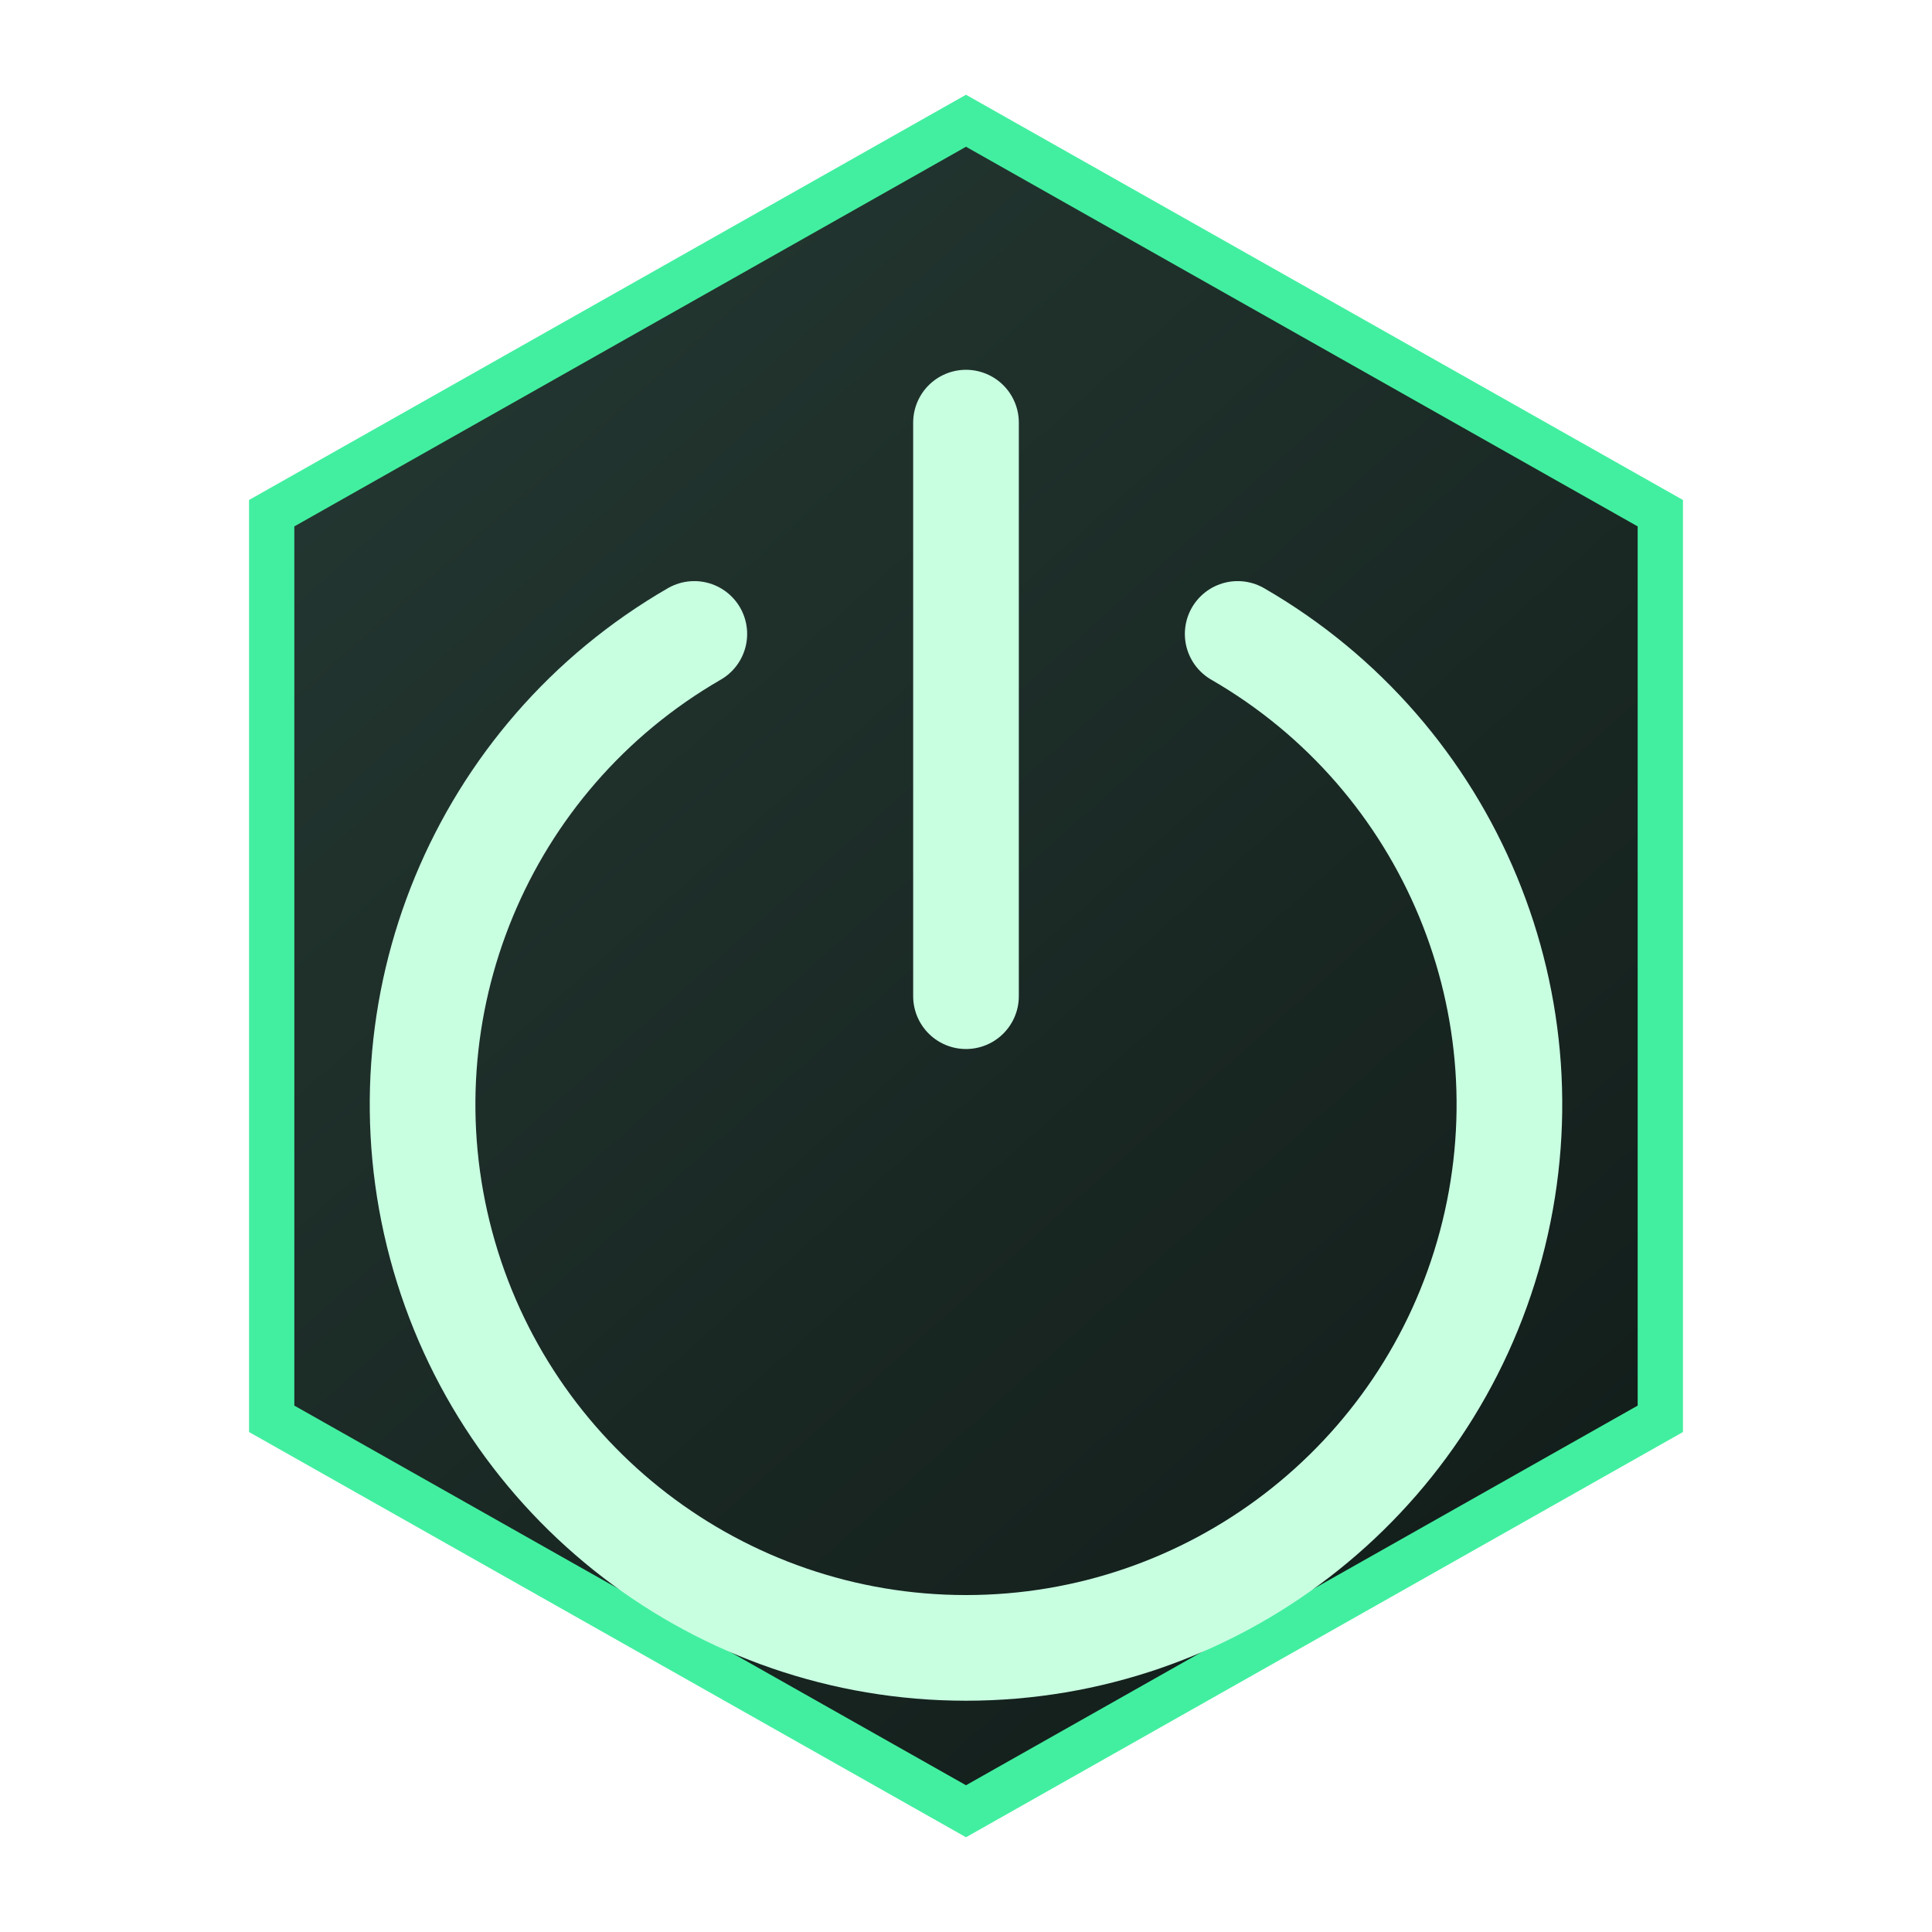
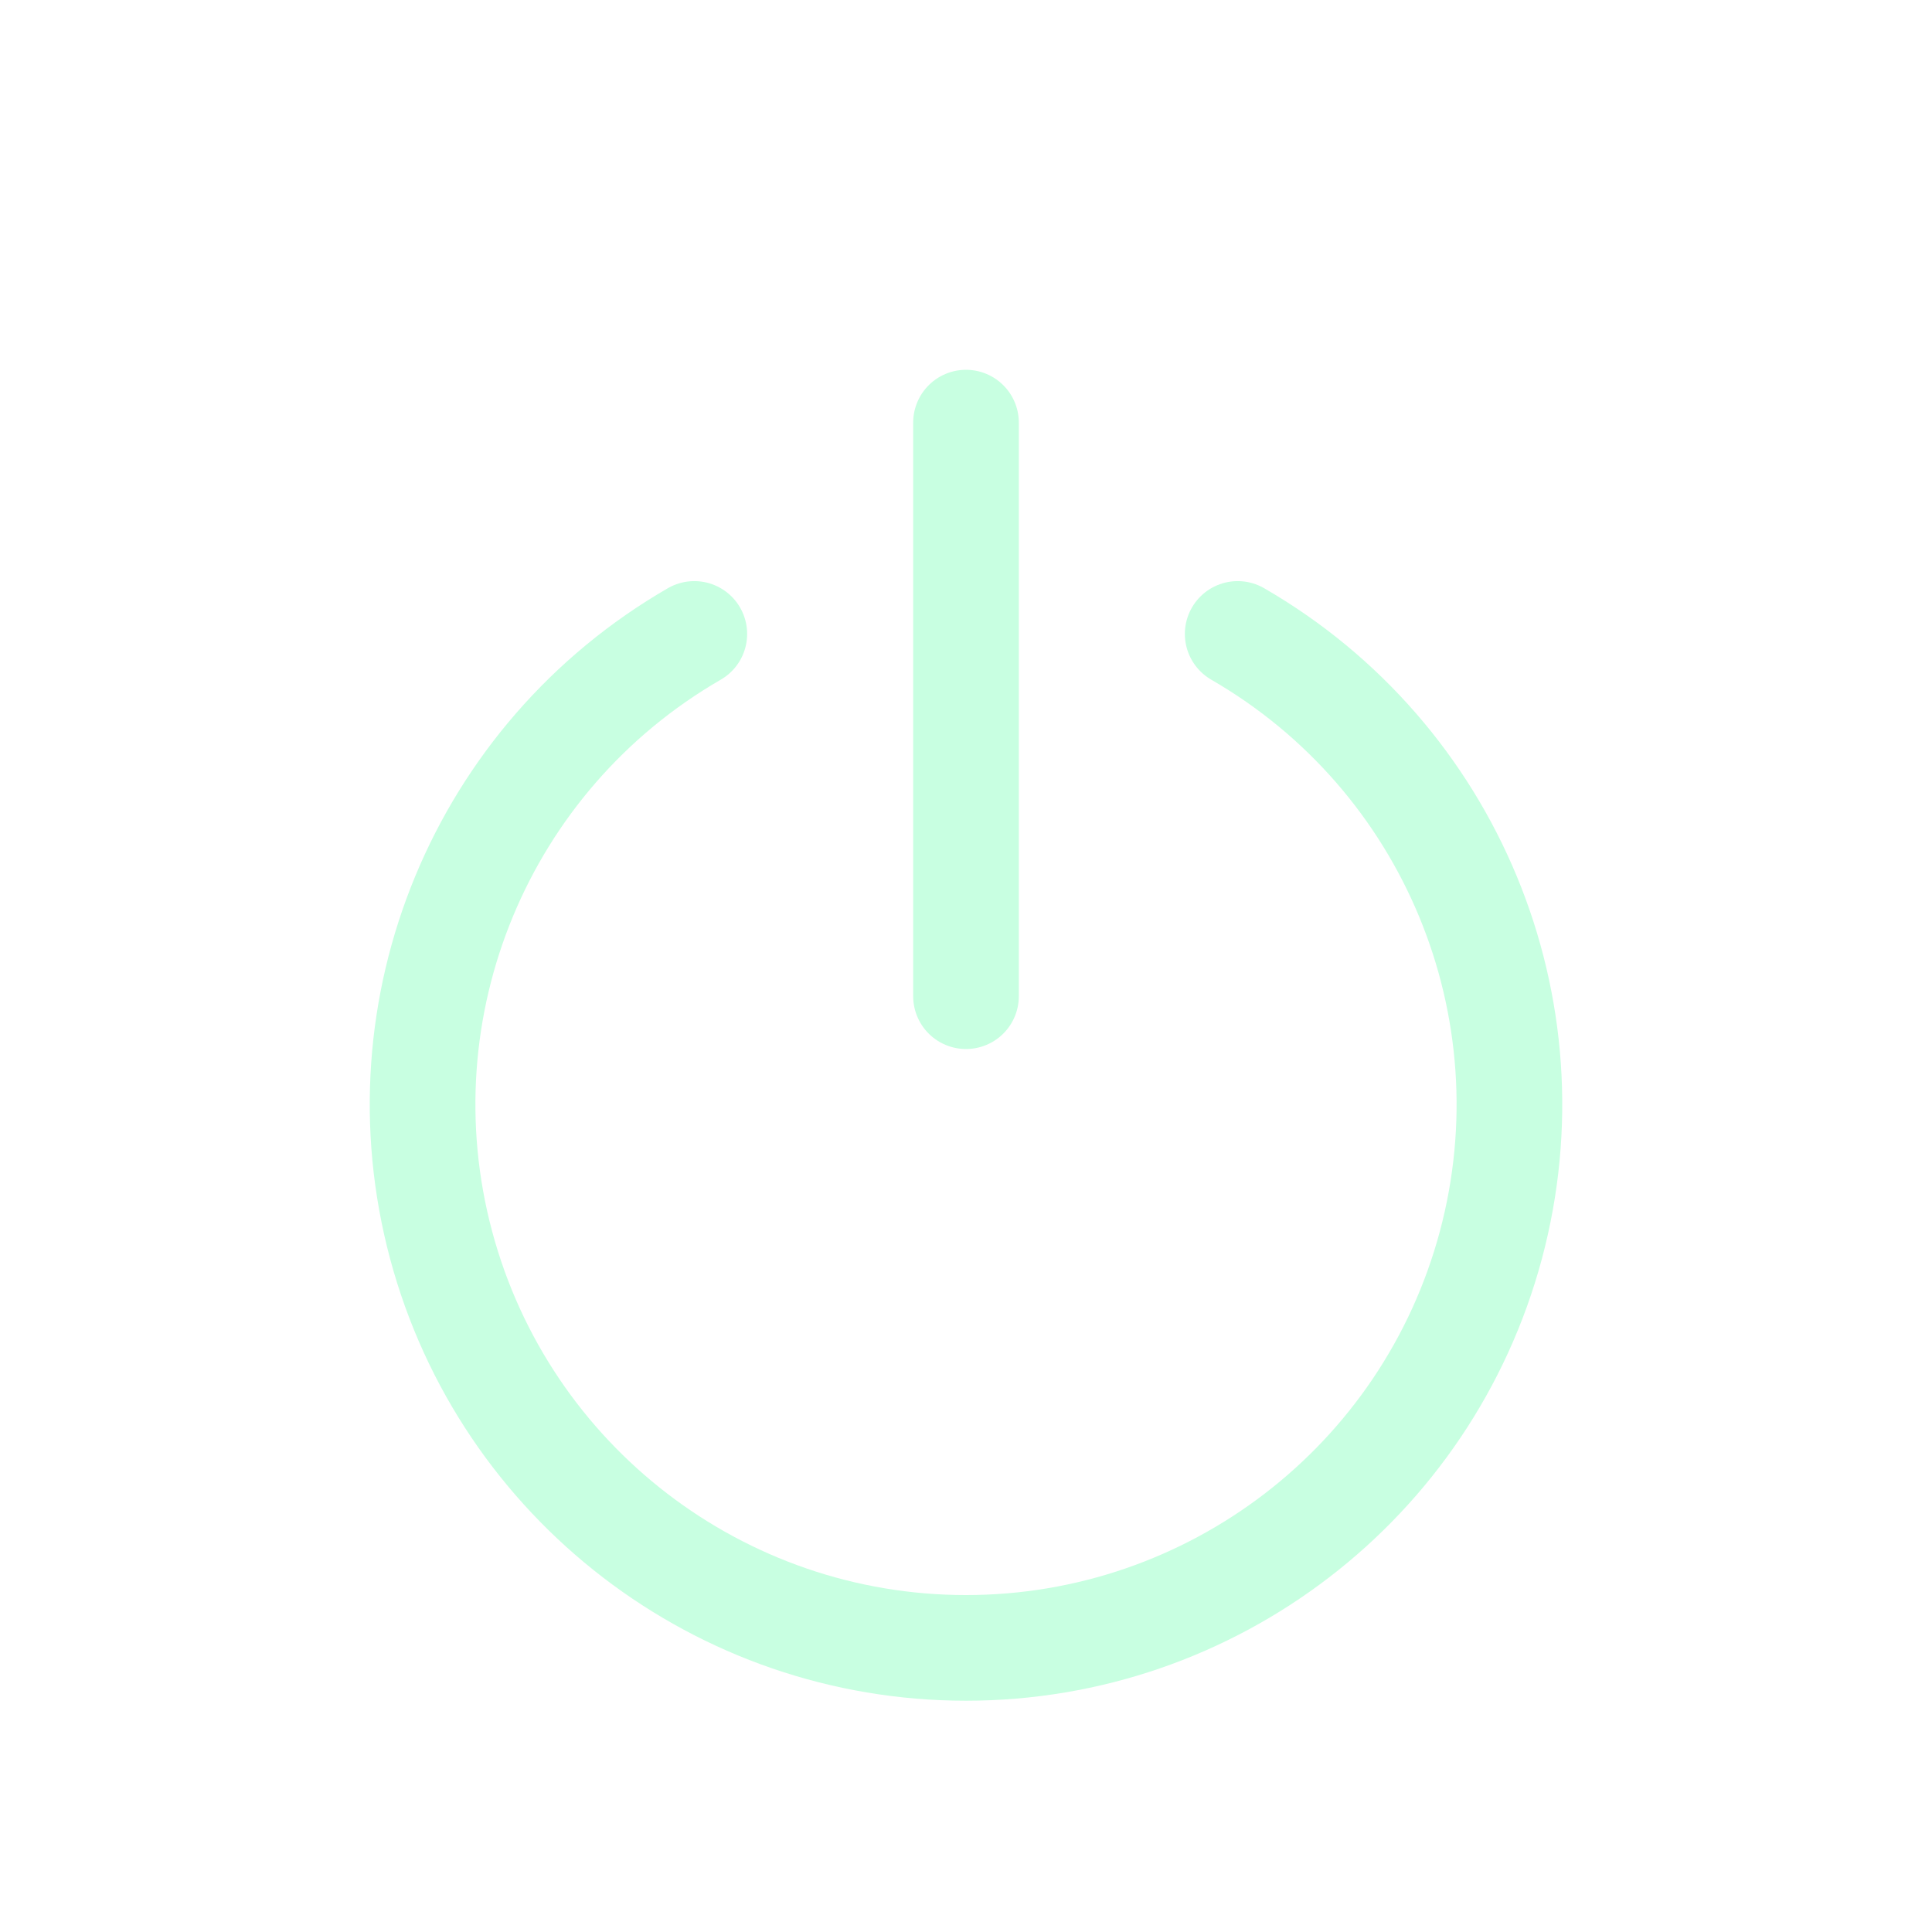
<svg xmlns="http://www.w3.org/2000/svg" viewBox="0 0 64 64">
  <defs>
    <linearGradient id="b" x1="8" y1="5" x2="56" y2="59" gradientUnits="userSpaceOnUse">
      <stop stop-color="#263a34" />
      <stop offset="1" stop-color="#101a17" />
    </linearGradient>
  </defs>
-   <path fill="url(#b)" stroke="#42efa0" stroke-width="1.5" d="M32 4 55 17v30L32 60 9 47V17z" />
  <path d="M32 14v19m-9-12a18 18 0 1 0 18 0" fill="none" stroke="#c8ffe1" stroke-width="3.5" stroke-linecap="round" />
</svg>
